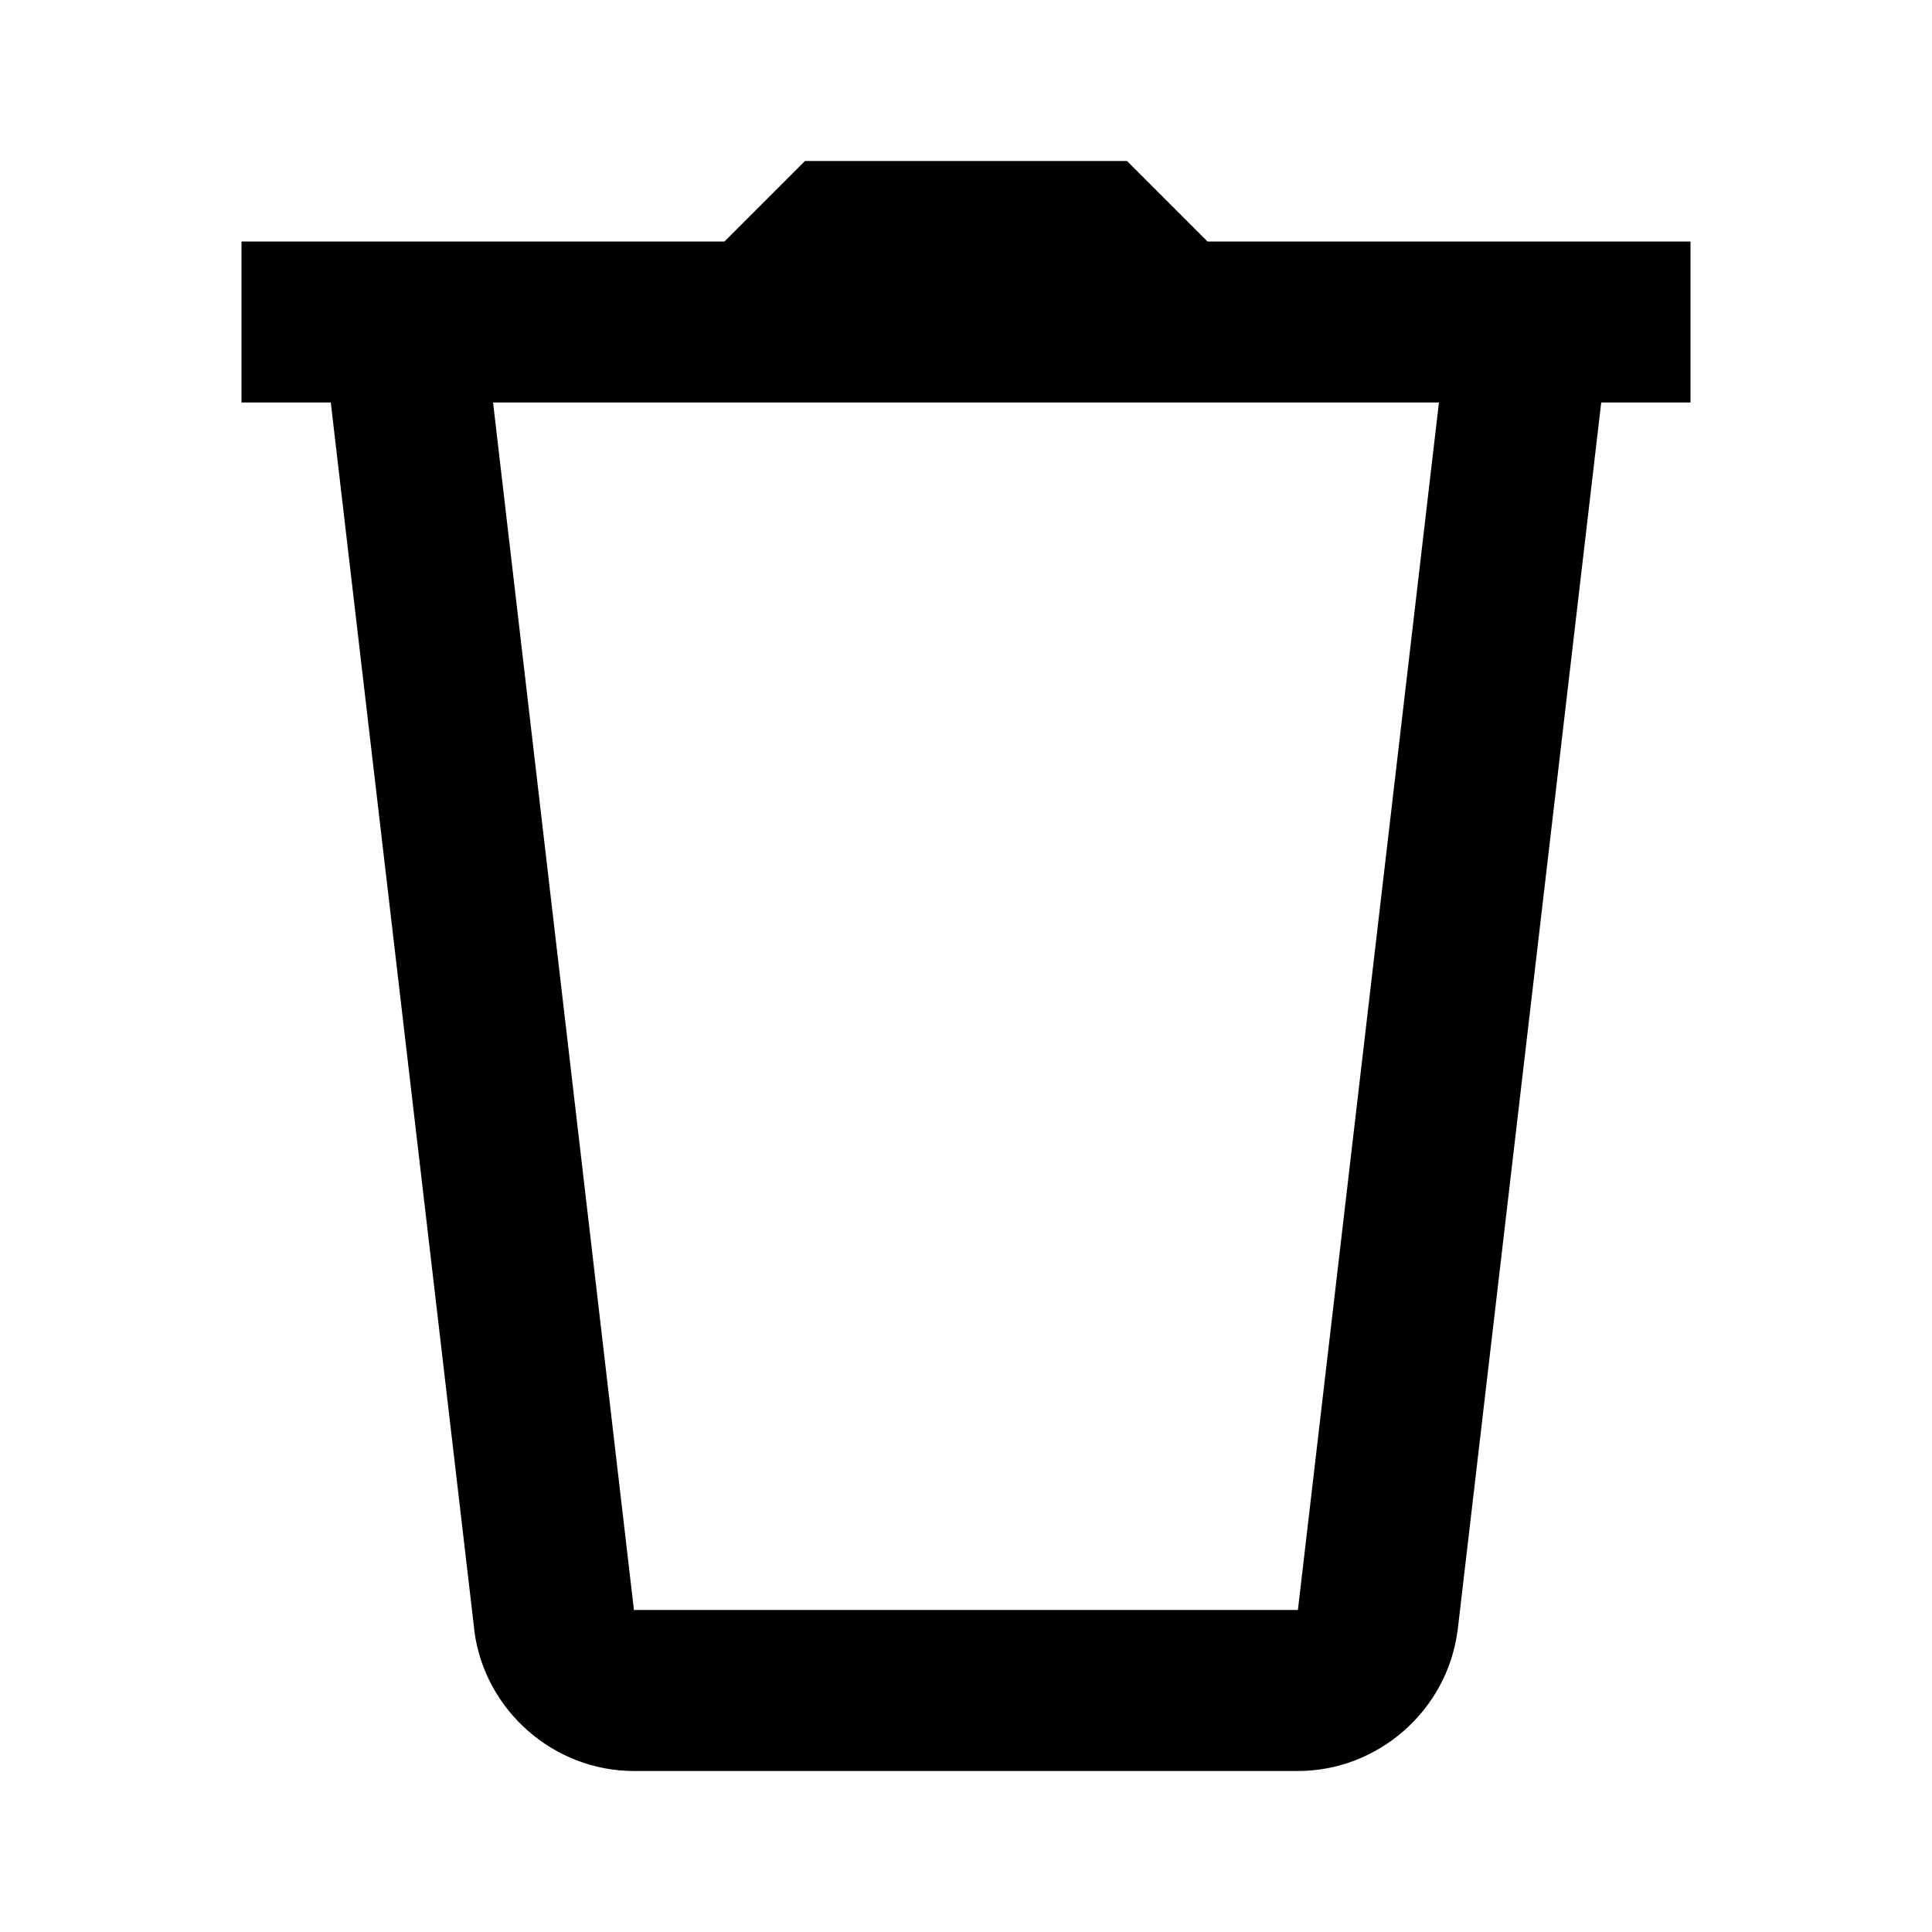
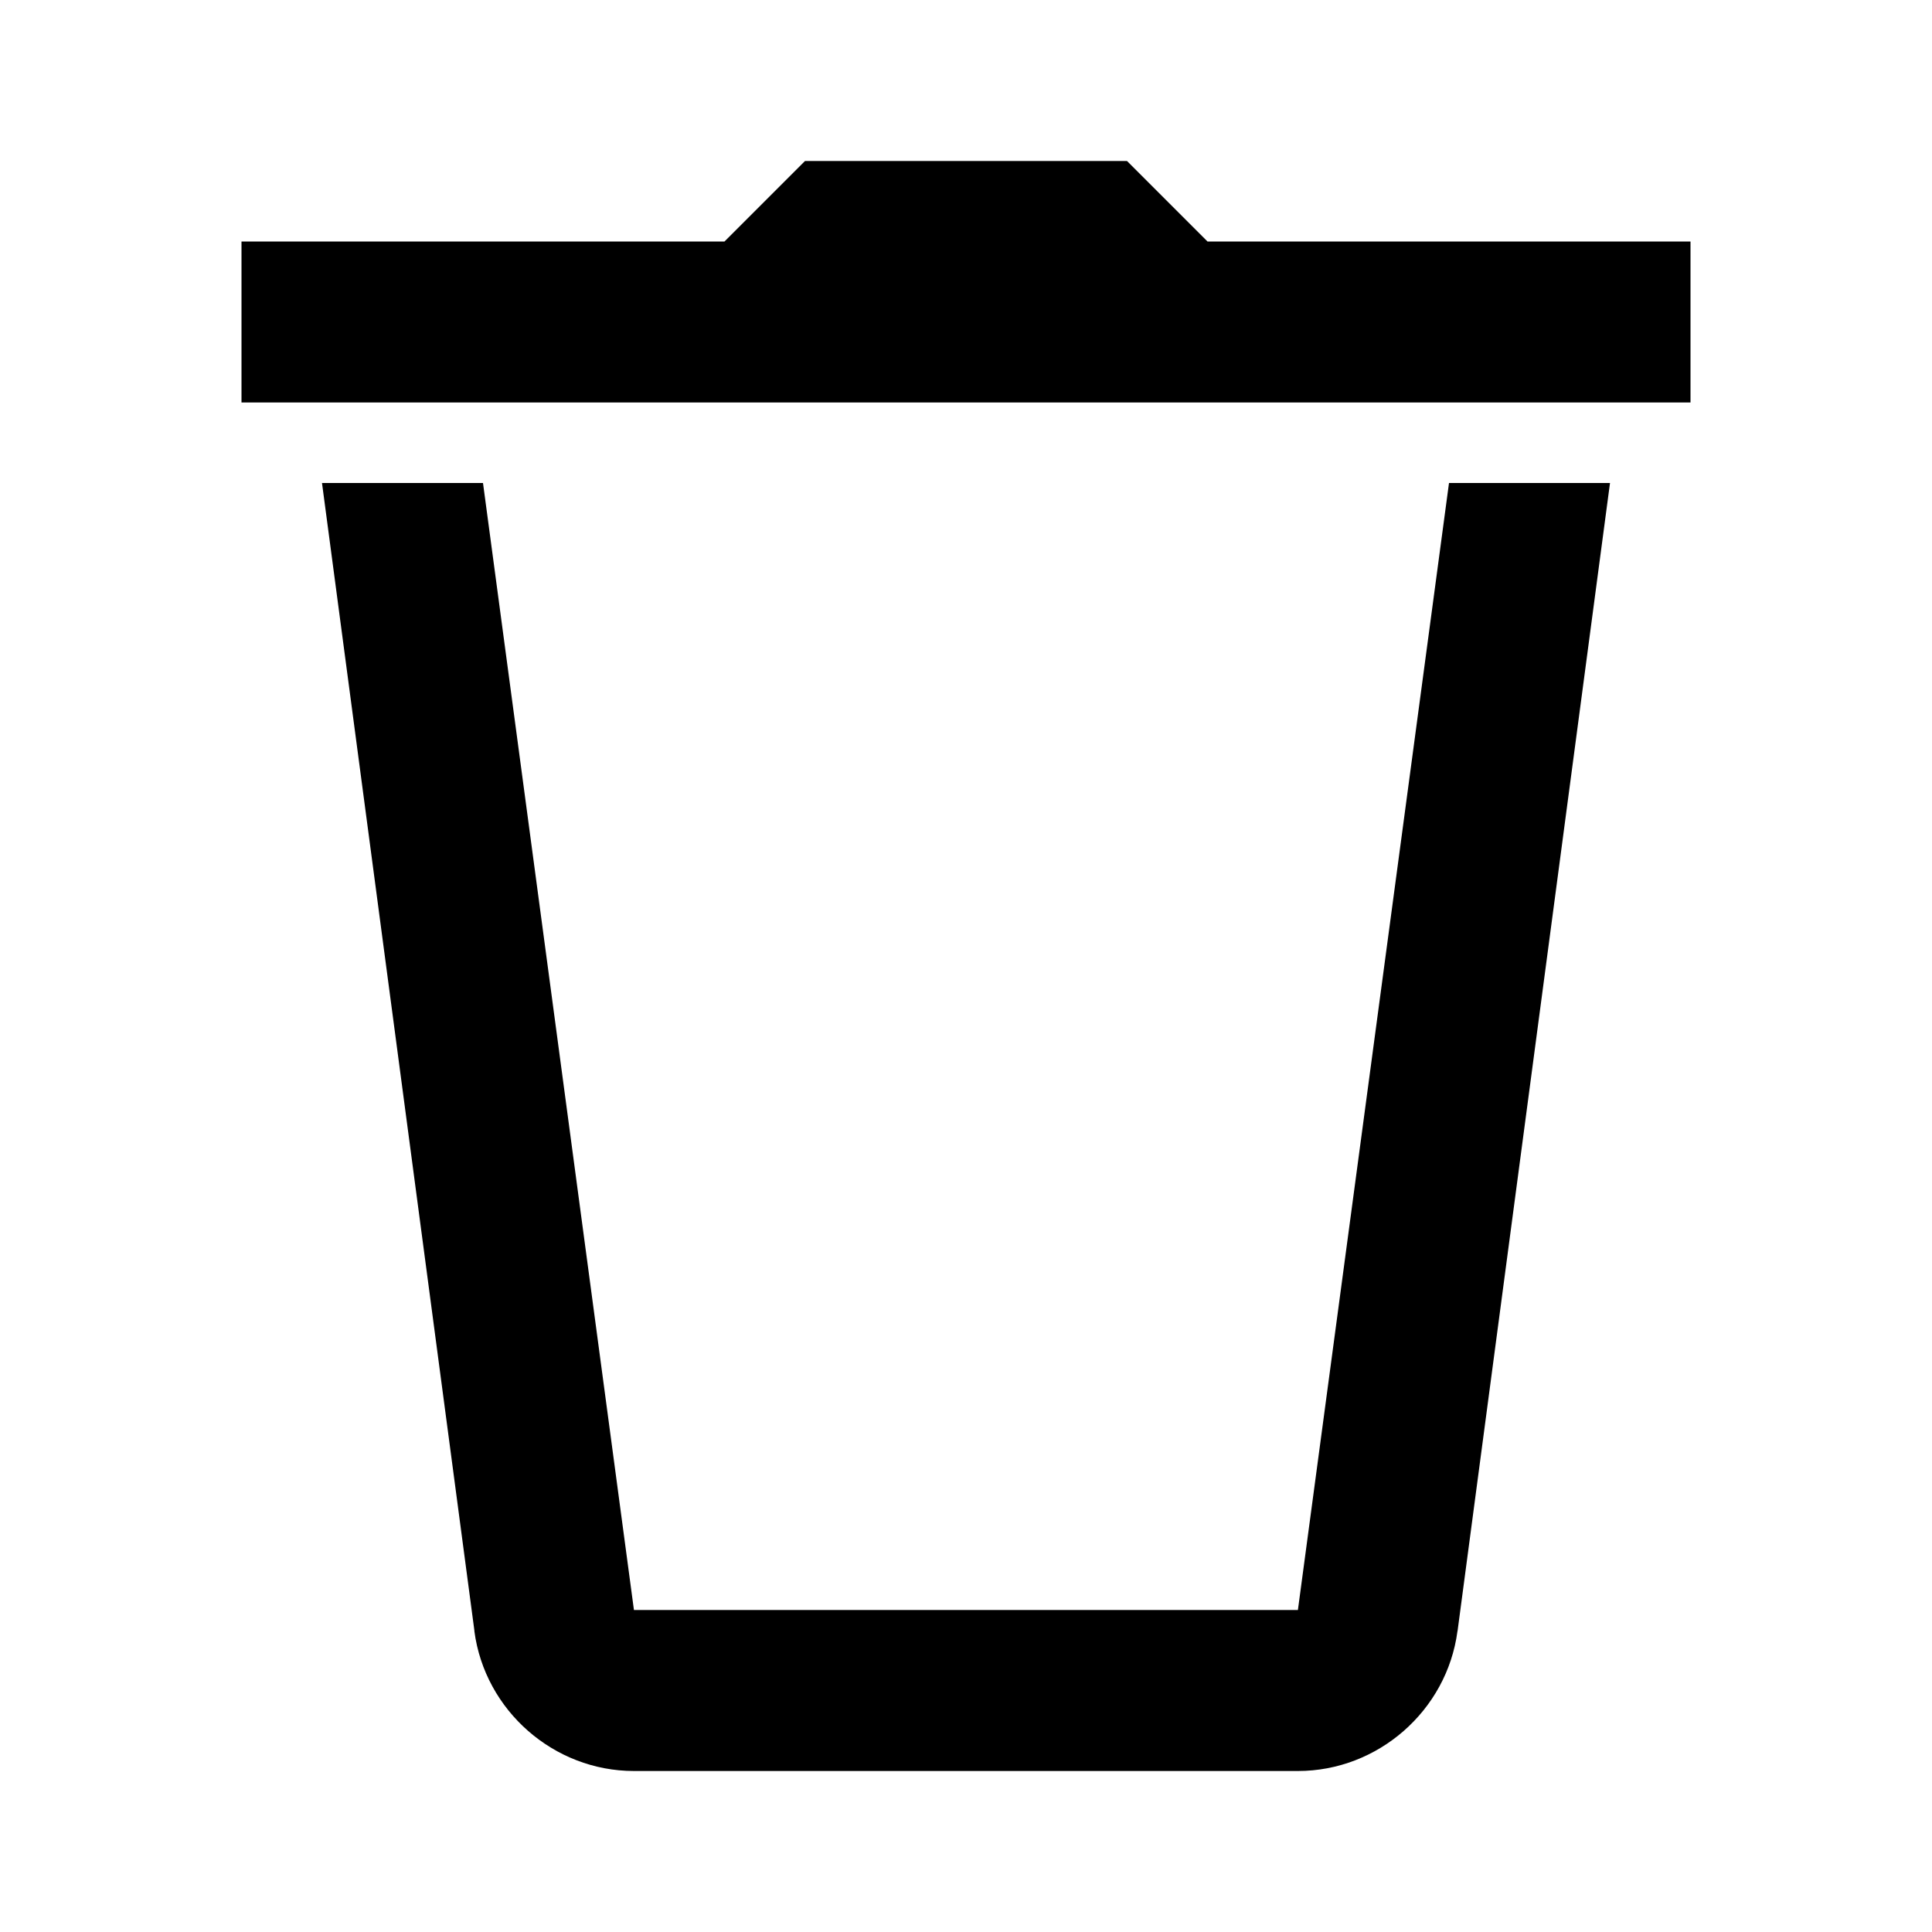
- <svg xmlns="http://www.w3.org/2000/svg" fill="#000000" viewBox="0 0 24 24" width="24px" height="24px">
-   <path d="M 10 2 L 9 3 L 3 3 L 3 5 L 4.109 5 L 5.893 20.256 L 5.893 20.264 C 6.024 21.25 6.88 22 7.875 22 L 16.123 22 C 17.118 22 17.974 21.25 18.105 20.264 L 18.107 20.256 L 19.891 5 L 21 5 L 21 3 L 15 3 L 14 2 L 10 2 z M 6.125 5 L 17.875 5 L 16.123 20 L 7.875 20 L 6.125 5 z" />
+ <svg xmlns="http://www.w3.org/2000/svg" width="24" height="24" viewBox="0 0 24 24" fill="none">
+   <g id="bin">
+     <path id="bin__base" d="M4 6L5.893 20.256V20.264C6.024 21.25 6.88 22 7.875 22H16.123C17.118 22 17.974 21.25 18.105 20.264L18.107 20.256L20 6H18L16.123 20H7.875L6 6H4Z" fill="black" />
+     <path id="bin__lid" d="M10 2L9 3H3V5H21V3H15L14 2H10Z" fill="black" />
+   </g>
</svg>
